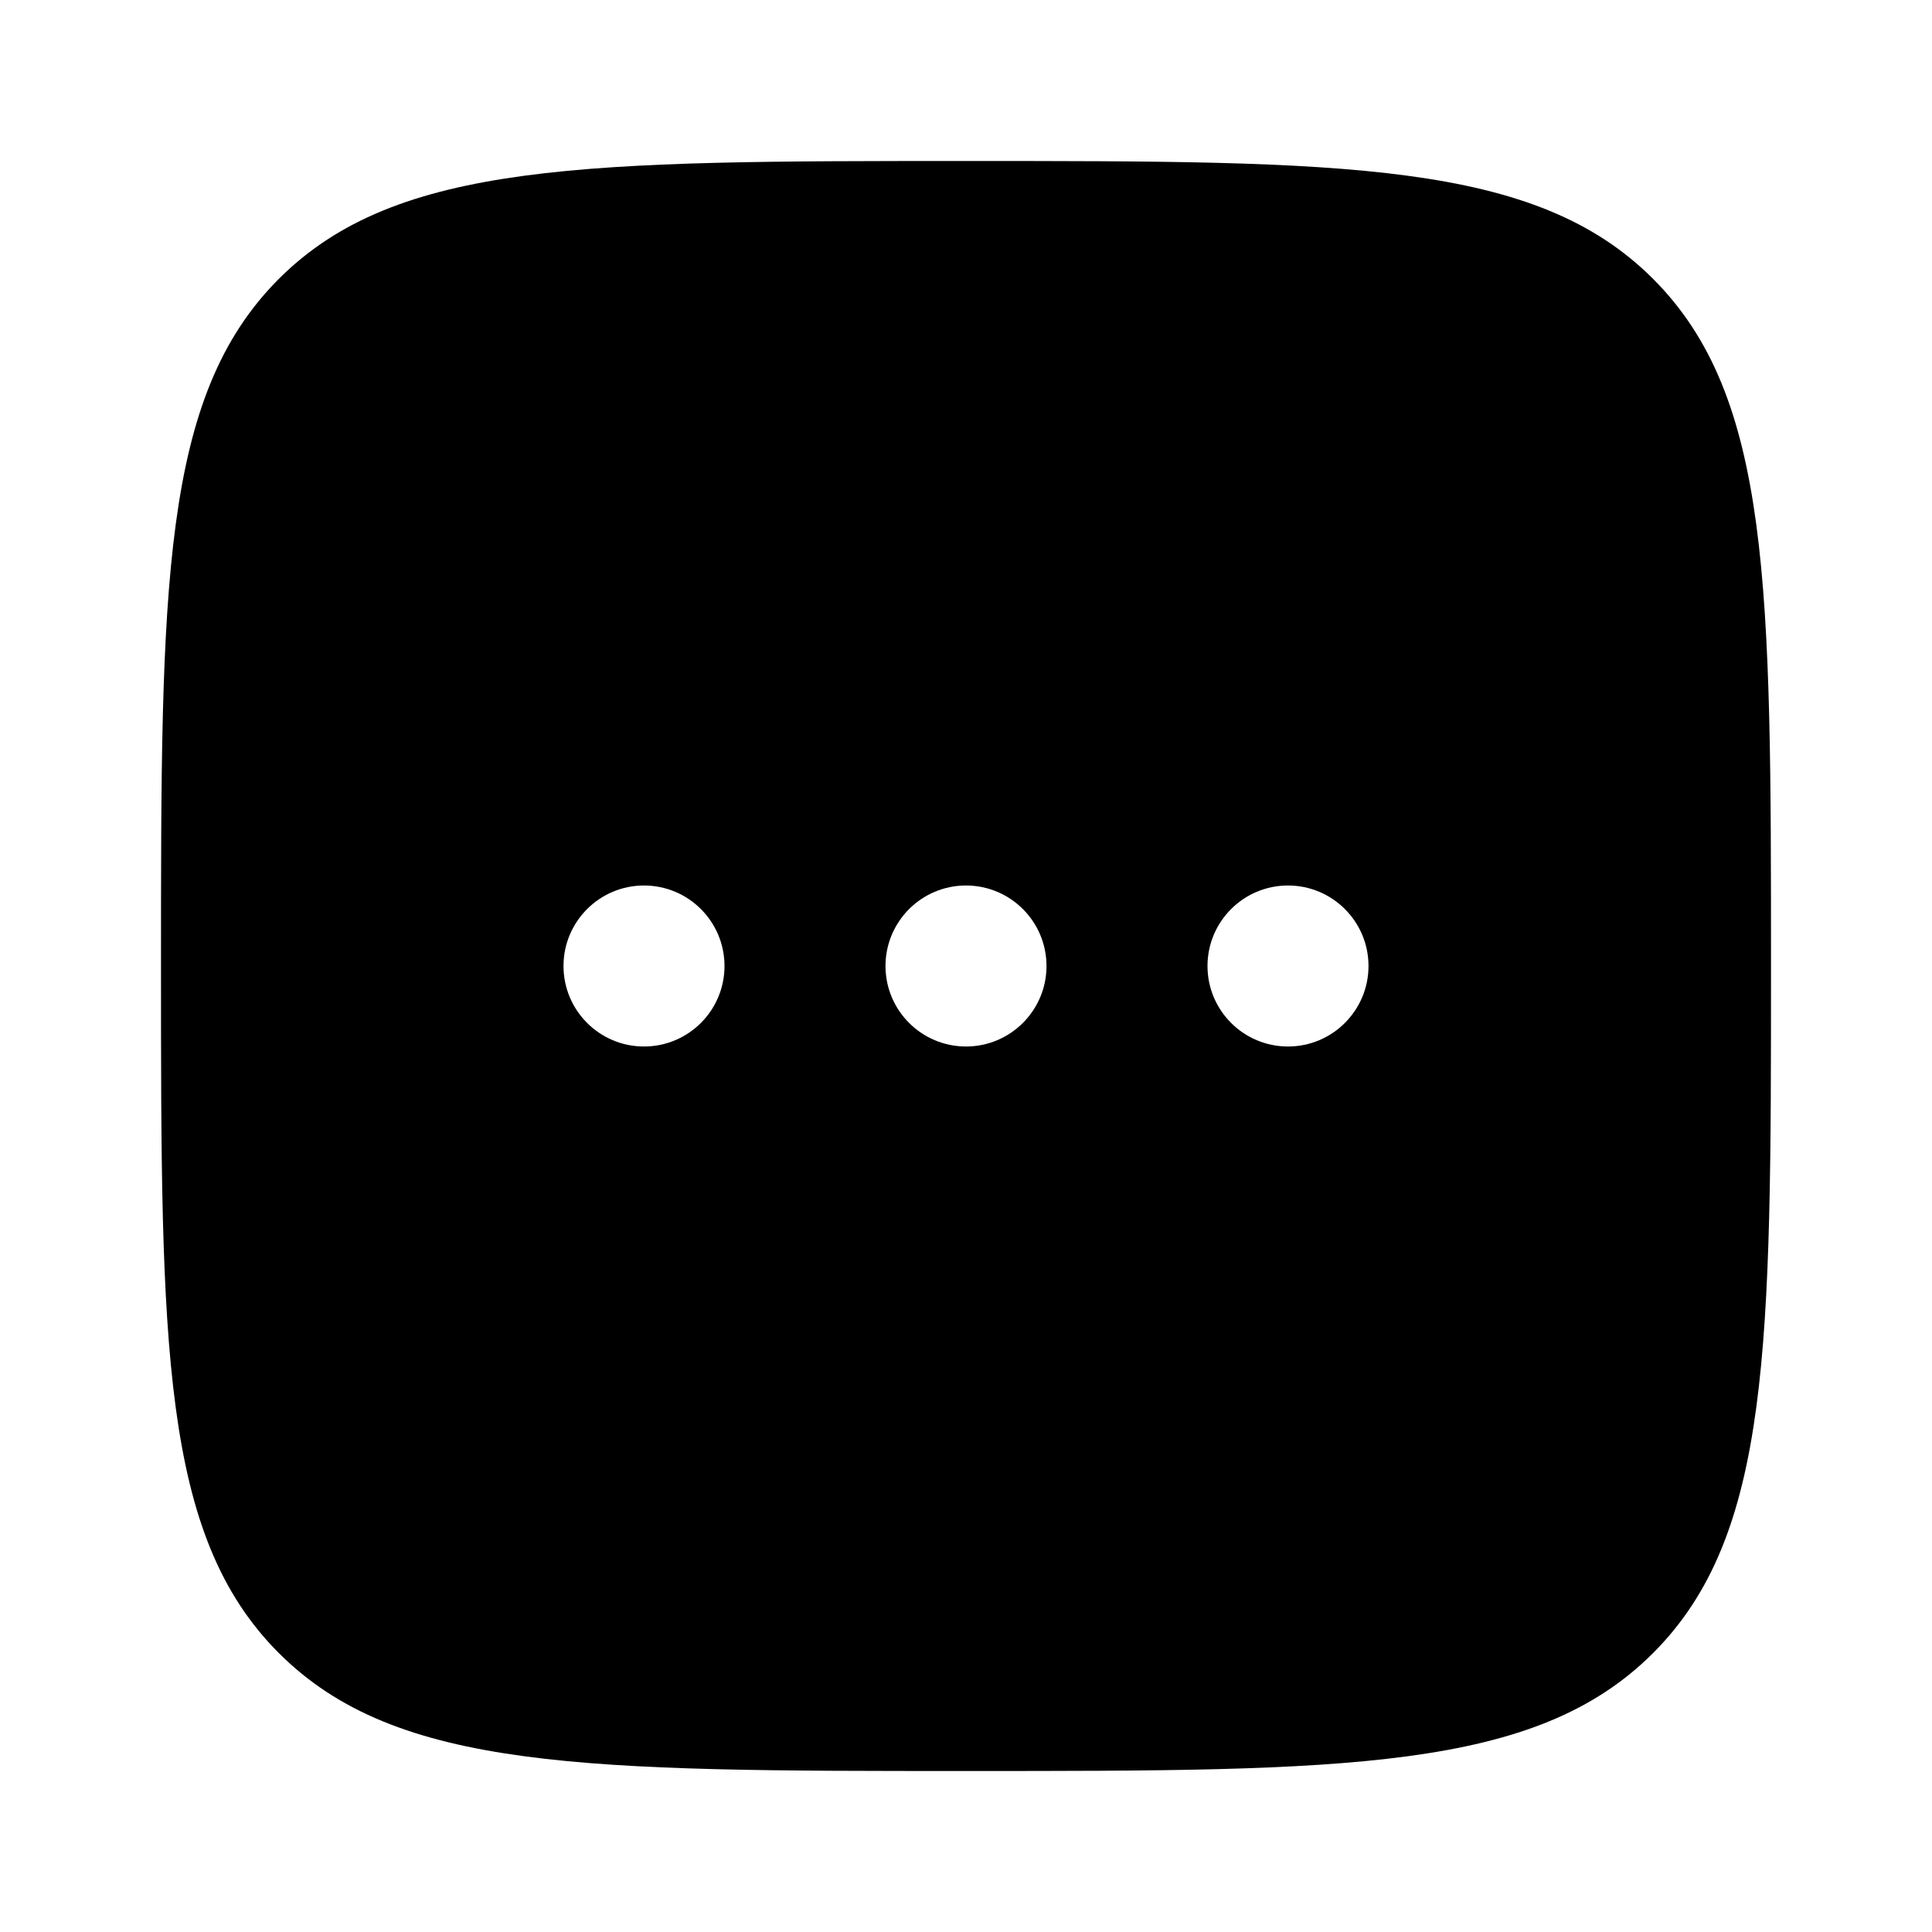
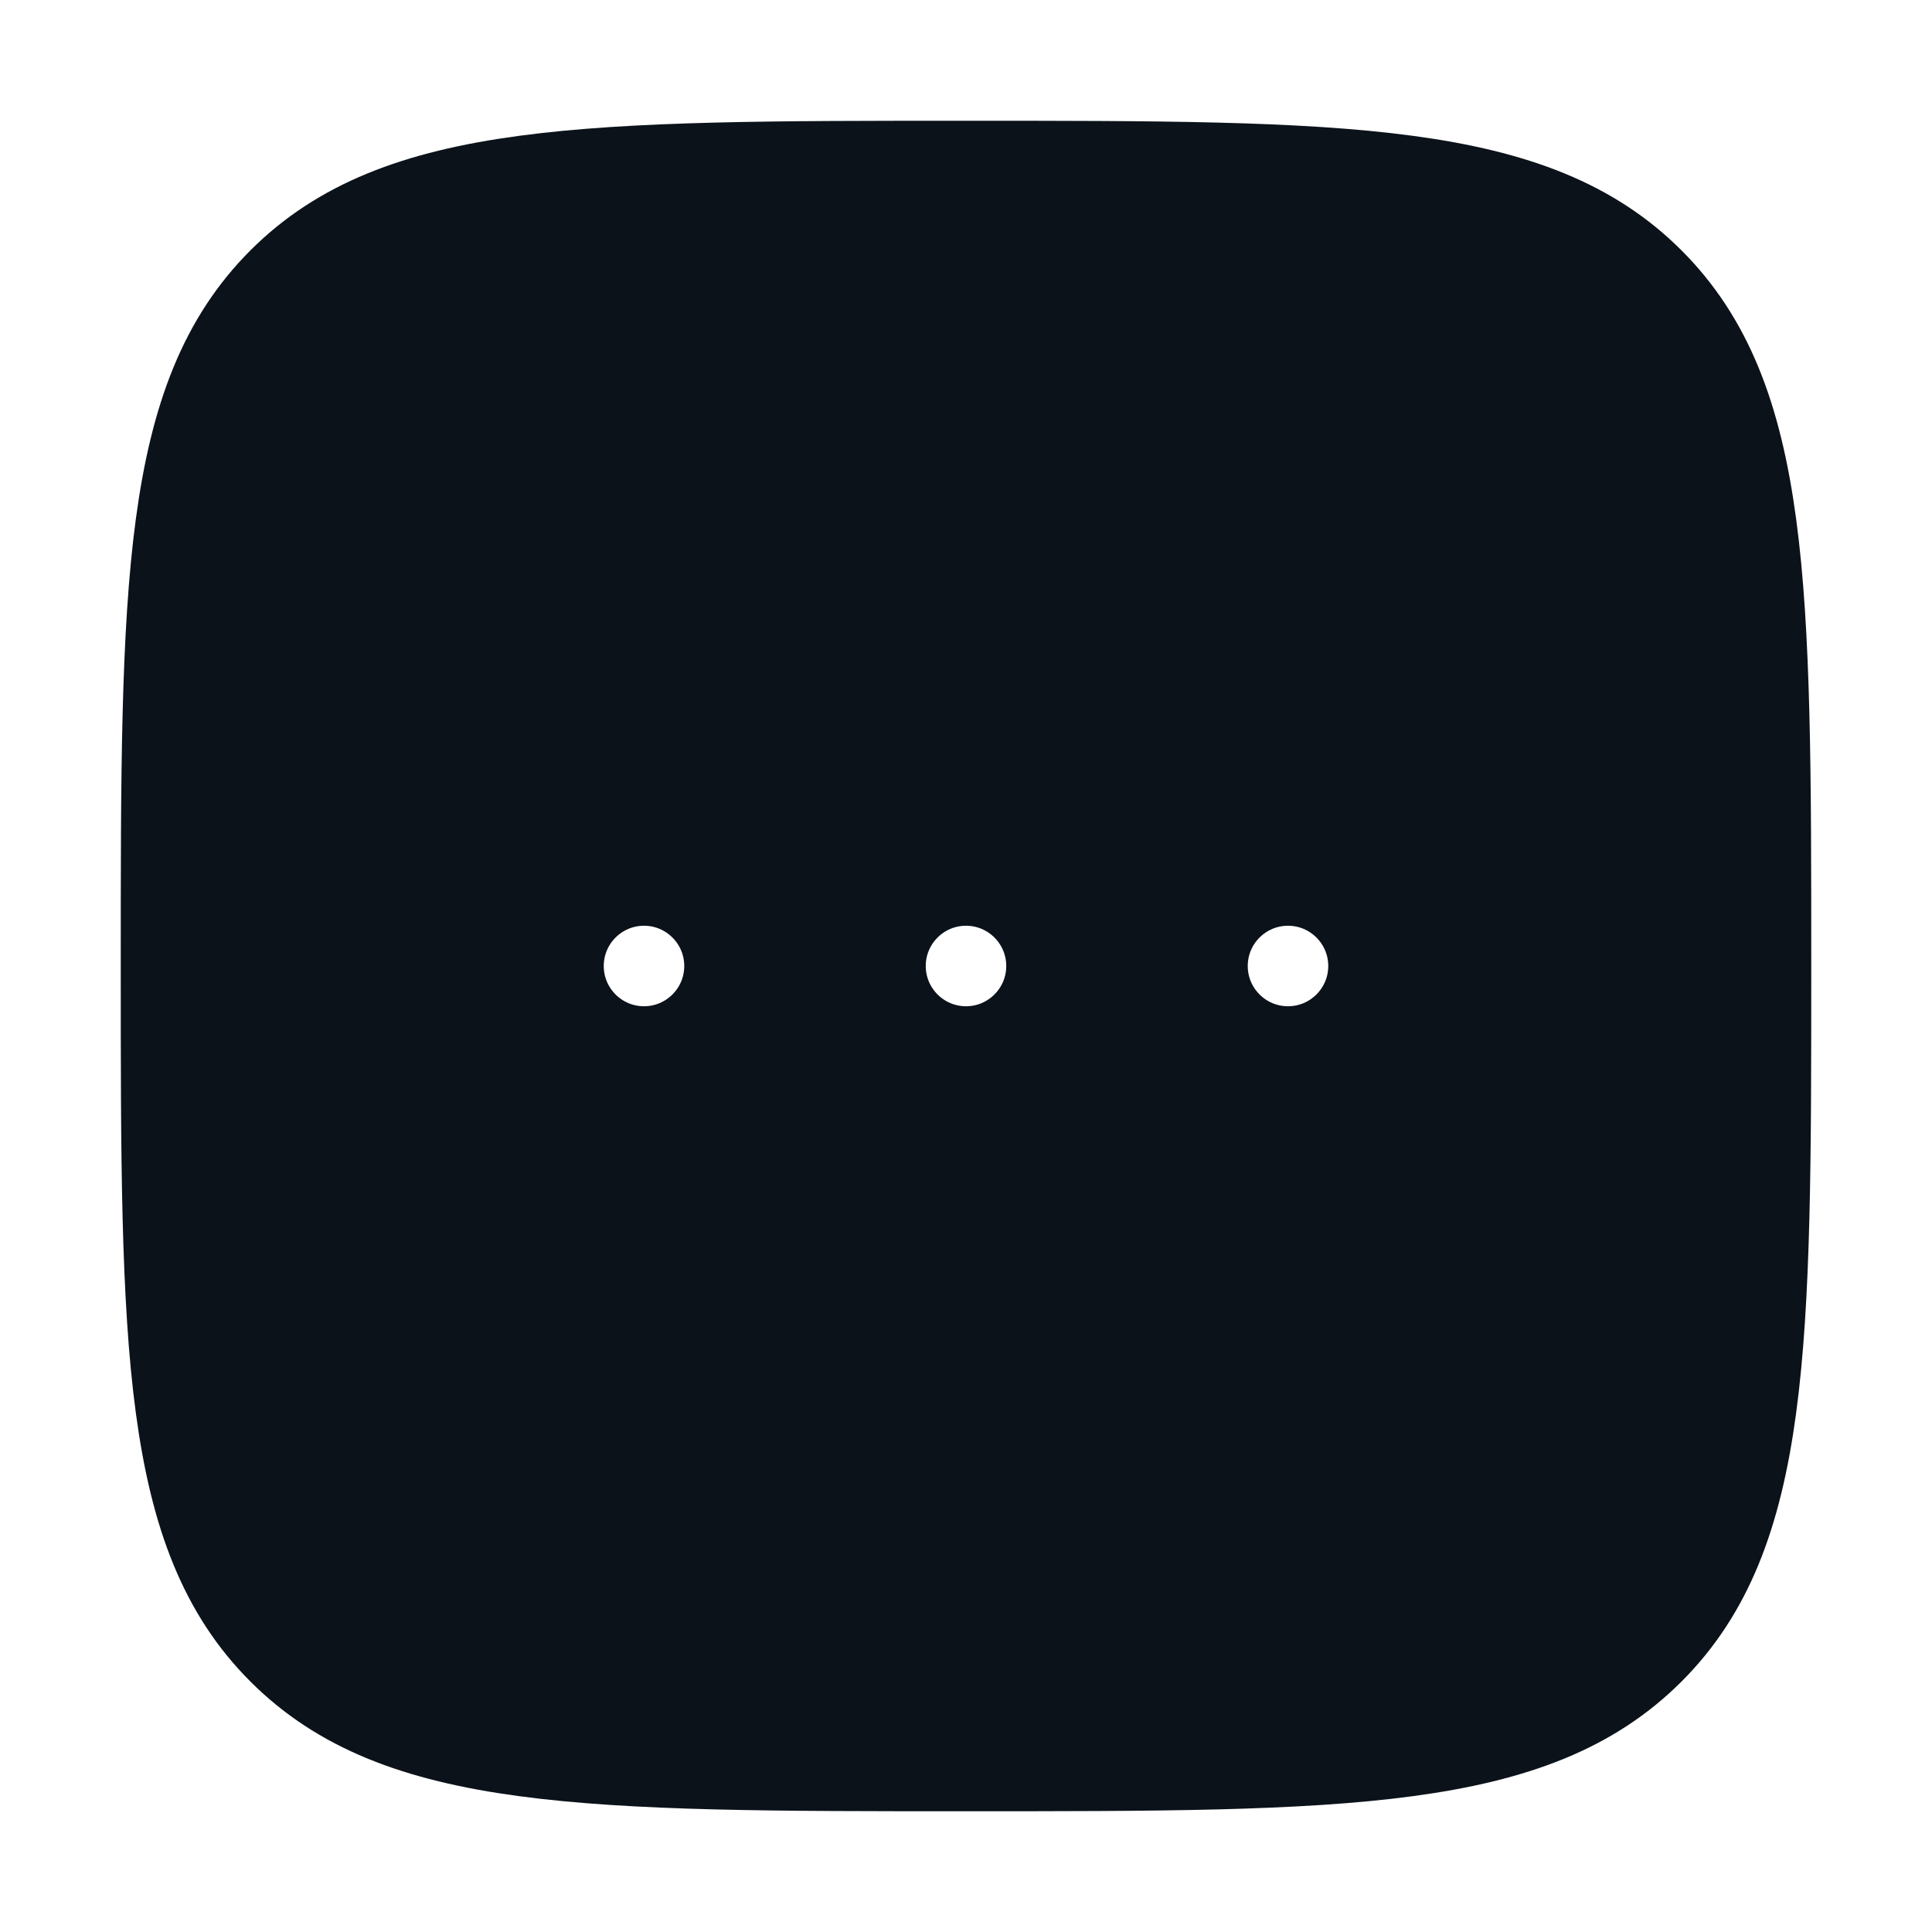
- <svg xmlns="http://www.w3.org/2000/svg" width="800px" height="800px" viewBox="0 0 24 24" fill="none">
+ <svg xmlns="http://www.w3.org/2000/svg" width="800px" height="800px" viewBox="0 0 24 24" fill="none" stroke="#0B121A">
  <g id="SVGRepo_bgCarrier" stroke-width="0" />
  <g id="SVGRepo_tracerCarrier" stroke-linecap="round" stroke-linejoin="round" />
  <g id="SVGRepo_iconCarrier">
-     <path fill-rule="evenodd" clip-rule="evenodd" d="M3.464 3.464C2 4.929 2 7.286 2 12C2 16.714 2 19.071 3.464 20.535C4.929 22 7.286 22 12 22C16.714 22 19.071 22 20.535 20.535C22 19.071 22 16.714 22 12C22 7.286 22 4.929 20.535 3.464C19.071 2 16.714 2 12 2C7.286 2 4.929 2 3.464 3.464ZM12 13C12.552 13 13 12.552 13 12C13 11.448 12.552 11 12 11C11.448 11 11 11.448 11 12C11 12.552 11.448 13 12 13ZM9 12C9 12.552 8.552 13 8 13C7.448 13 7 12.552 7 12C7 11.448 7.448 11 8 11C8.552 11 9 11.448 9 12ZM16 13C16.552 13 17 12.552 17 12C17 11.448 16.552 11 16 11C15.448 11 15 11.448 15 12C15 12.552 15.448 13 16 13Z" fill="#000000" />
+     <path fill-rule="evenodd" clip-rule="evenodd" d="M3.464 3.464C2 4.929 2 7.286 2 12C2 16.714 2 19.071 3.464 20.535C4.929 22 7.286 22 12 22C16.714 22 19.071 22 20.535 20.535C22 19.071 22 16.714 22 12C22 7.286 22 4.929 20.535 3.464C19.071 2 16.714 2 12 2C7.286 2 4.929 2 3.464 3.464ZM12 13C12.552 13 13 12.552 13 12C13 11.448 12.552 11 12 11C11.448 11 11 11.448 11 12C11 12.552 11.448 13 12 13ZM9 12C9 12.552 8.552 13 8 13C7.448 13 7 12.552 7 12C7 11.448 7.448 11 8 11C8.552 11 9 11.448 9 12ZM16 13C16.552 13 17 12.552 17 12C17 11.448 16.552 11 16 11C15.448 11 15 11.448 15 12C15 12.552 15.448 13 16 13Z" fill="#0B121A" />
  </g>
</svg>
